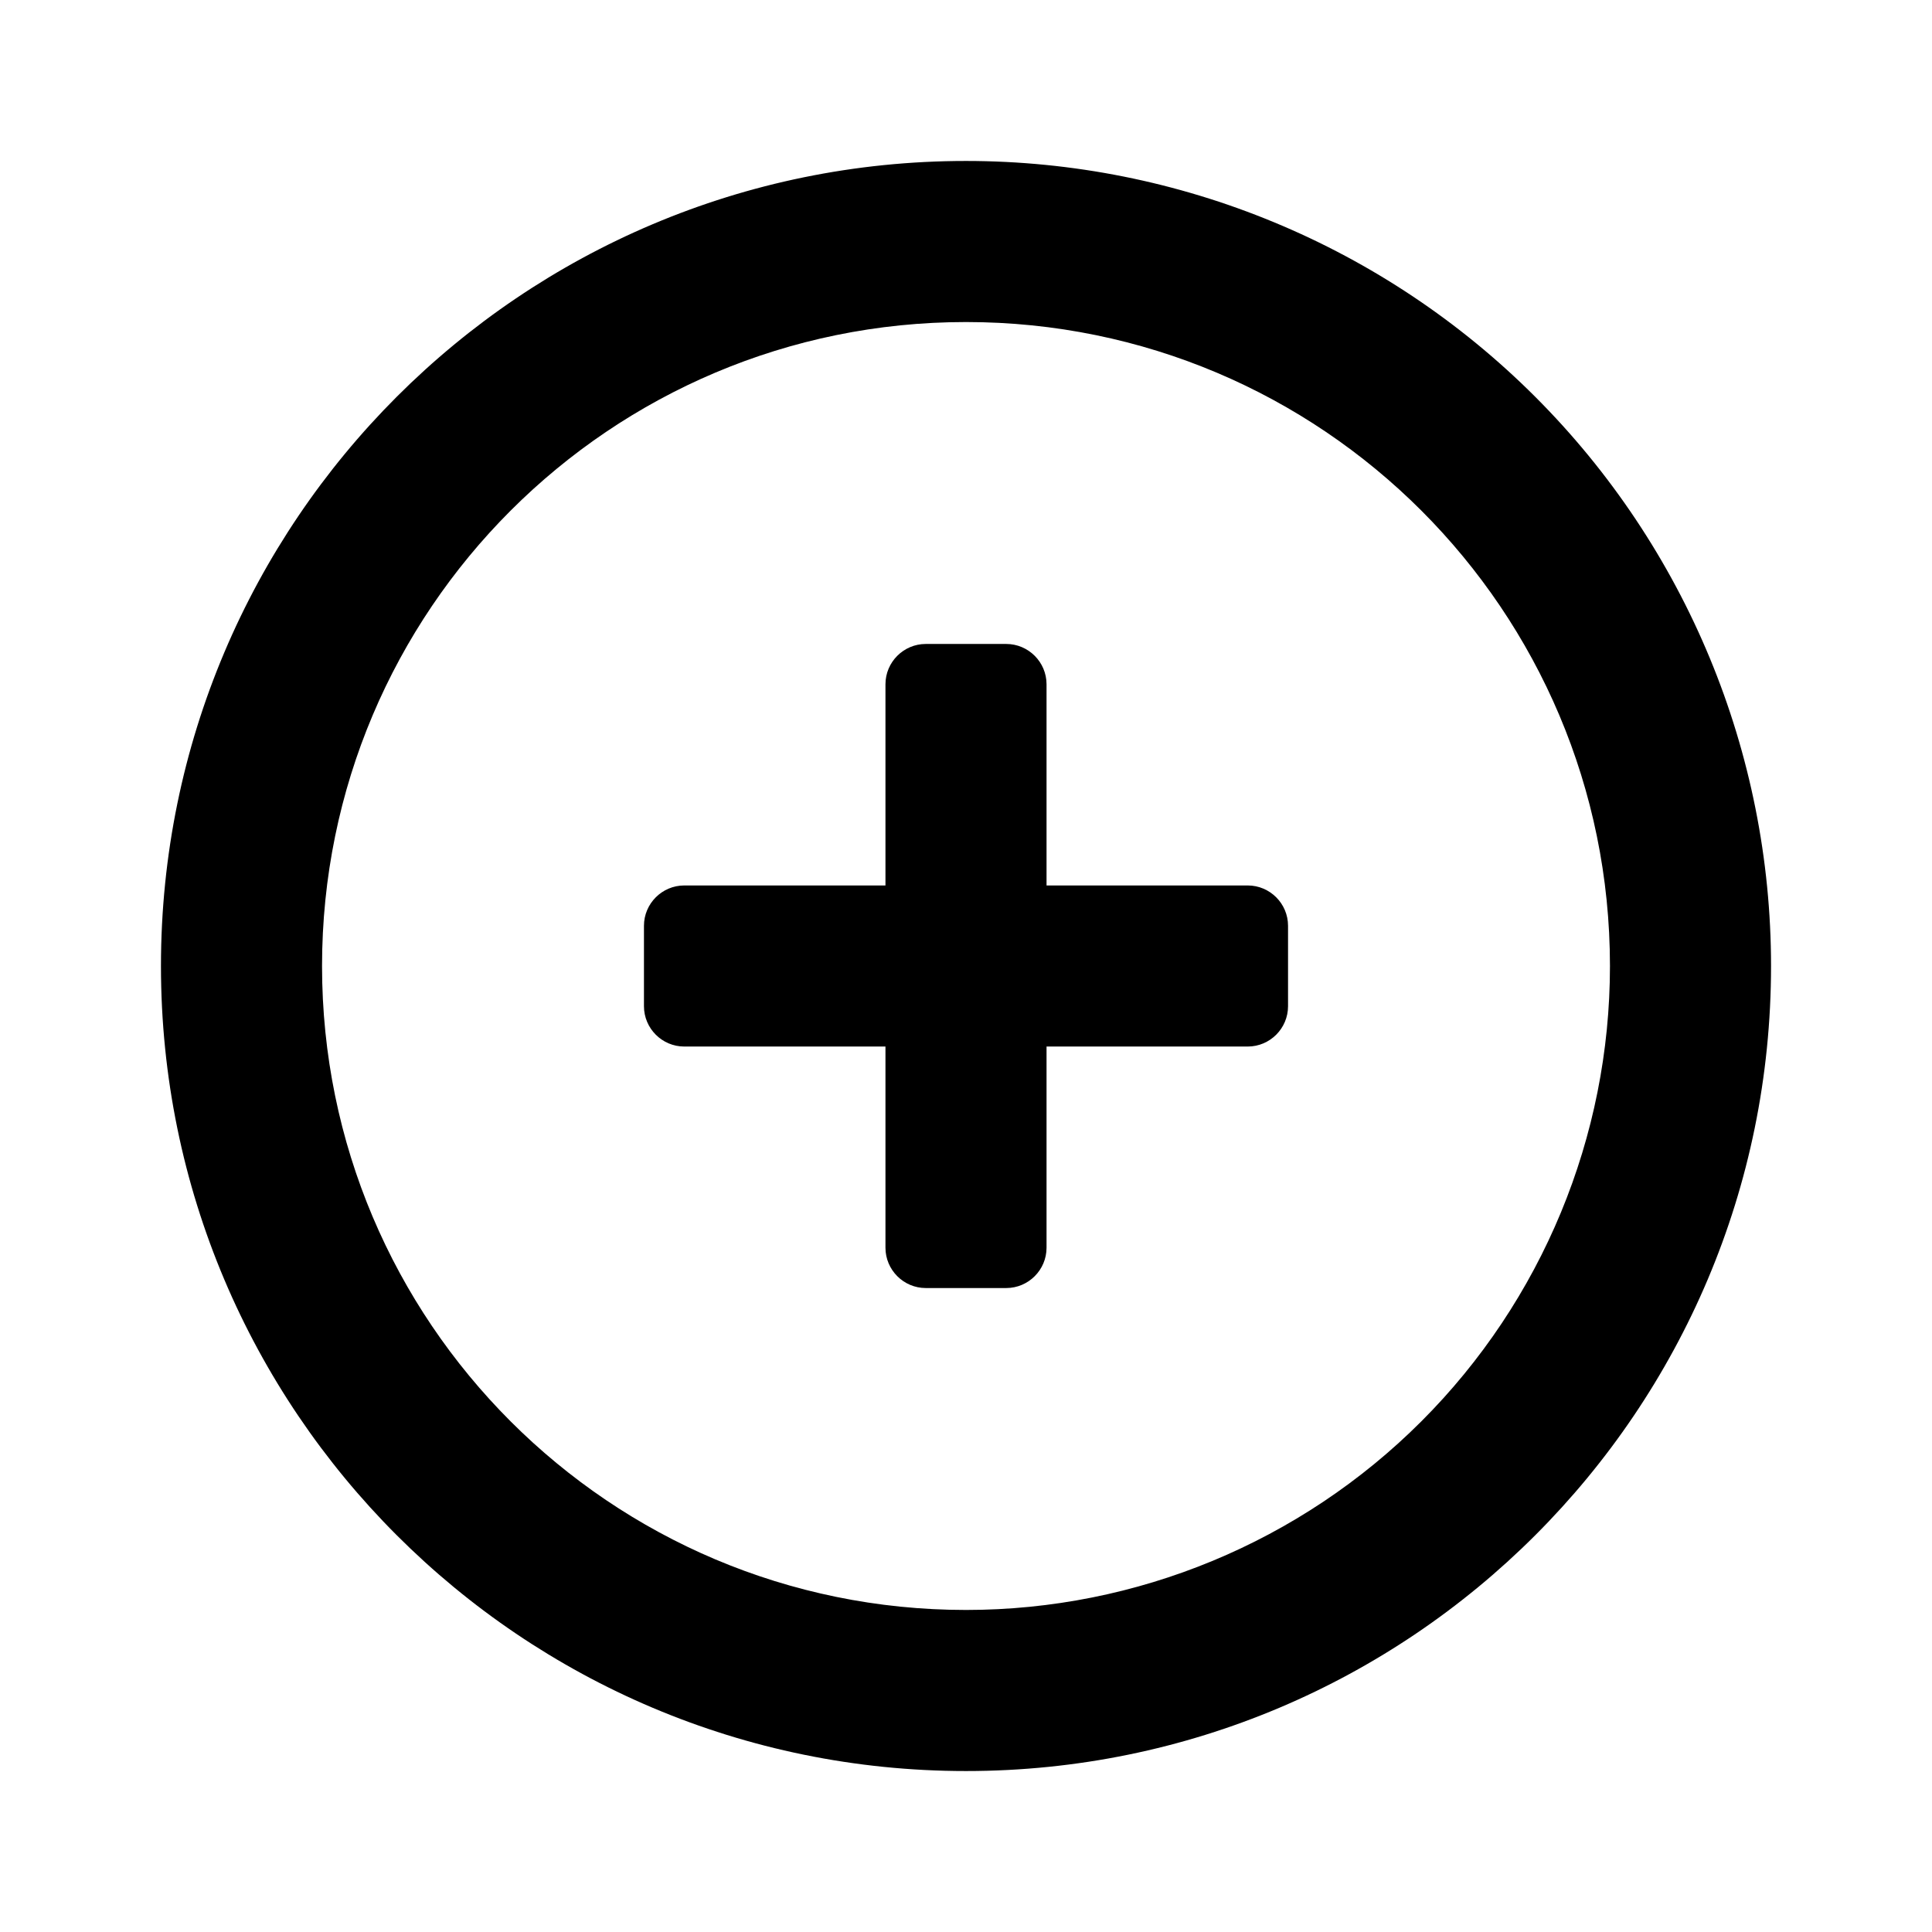
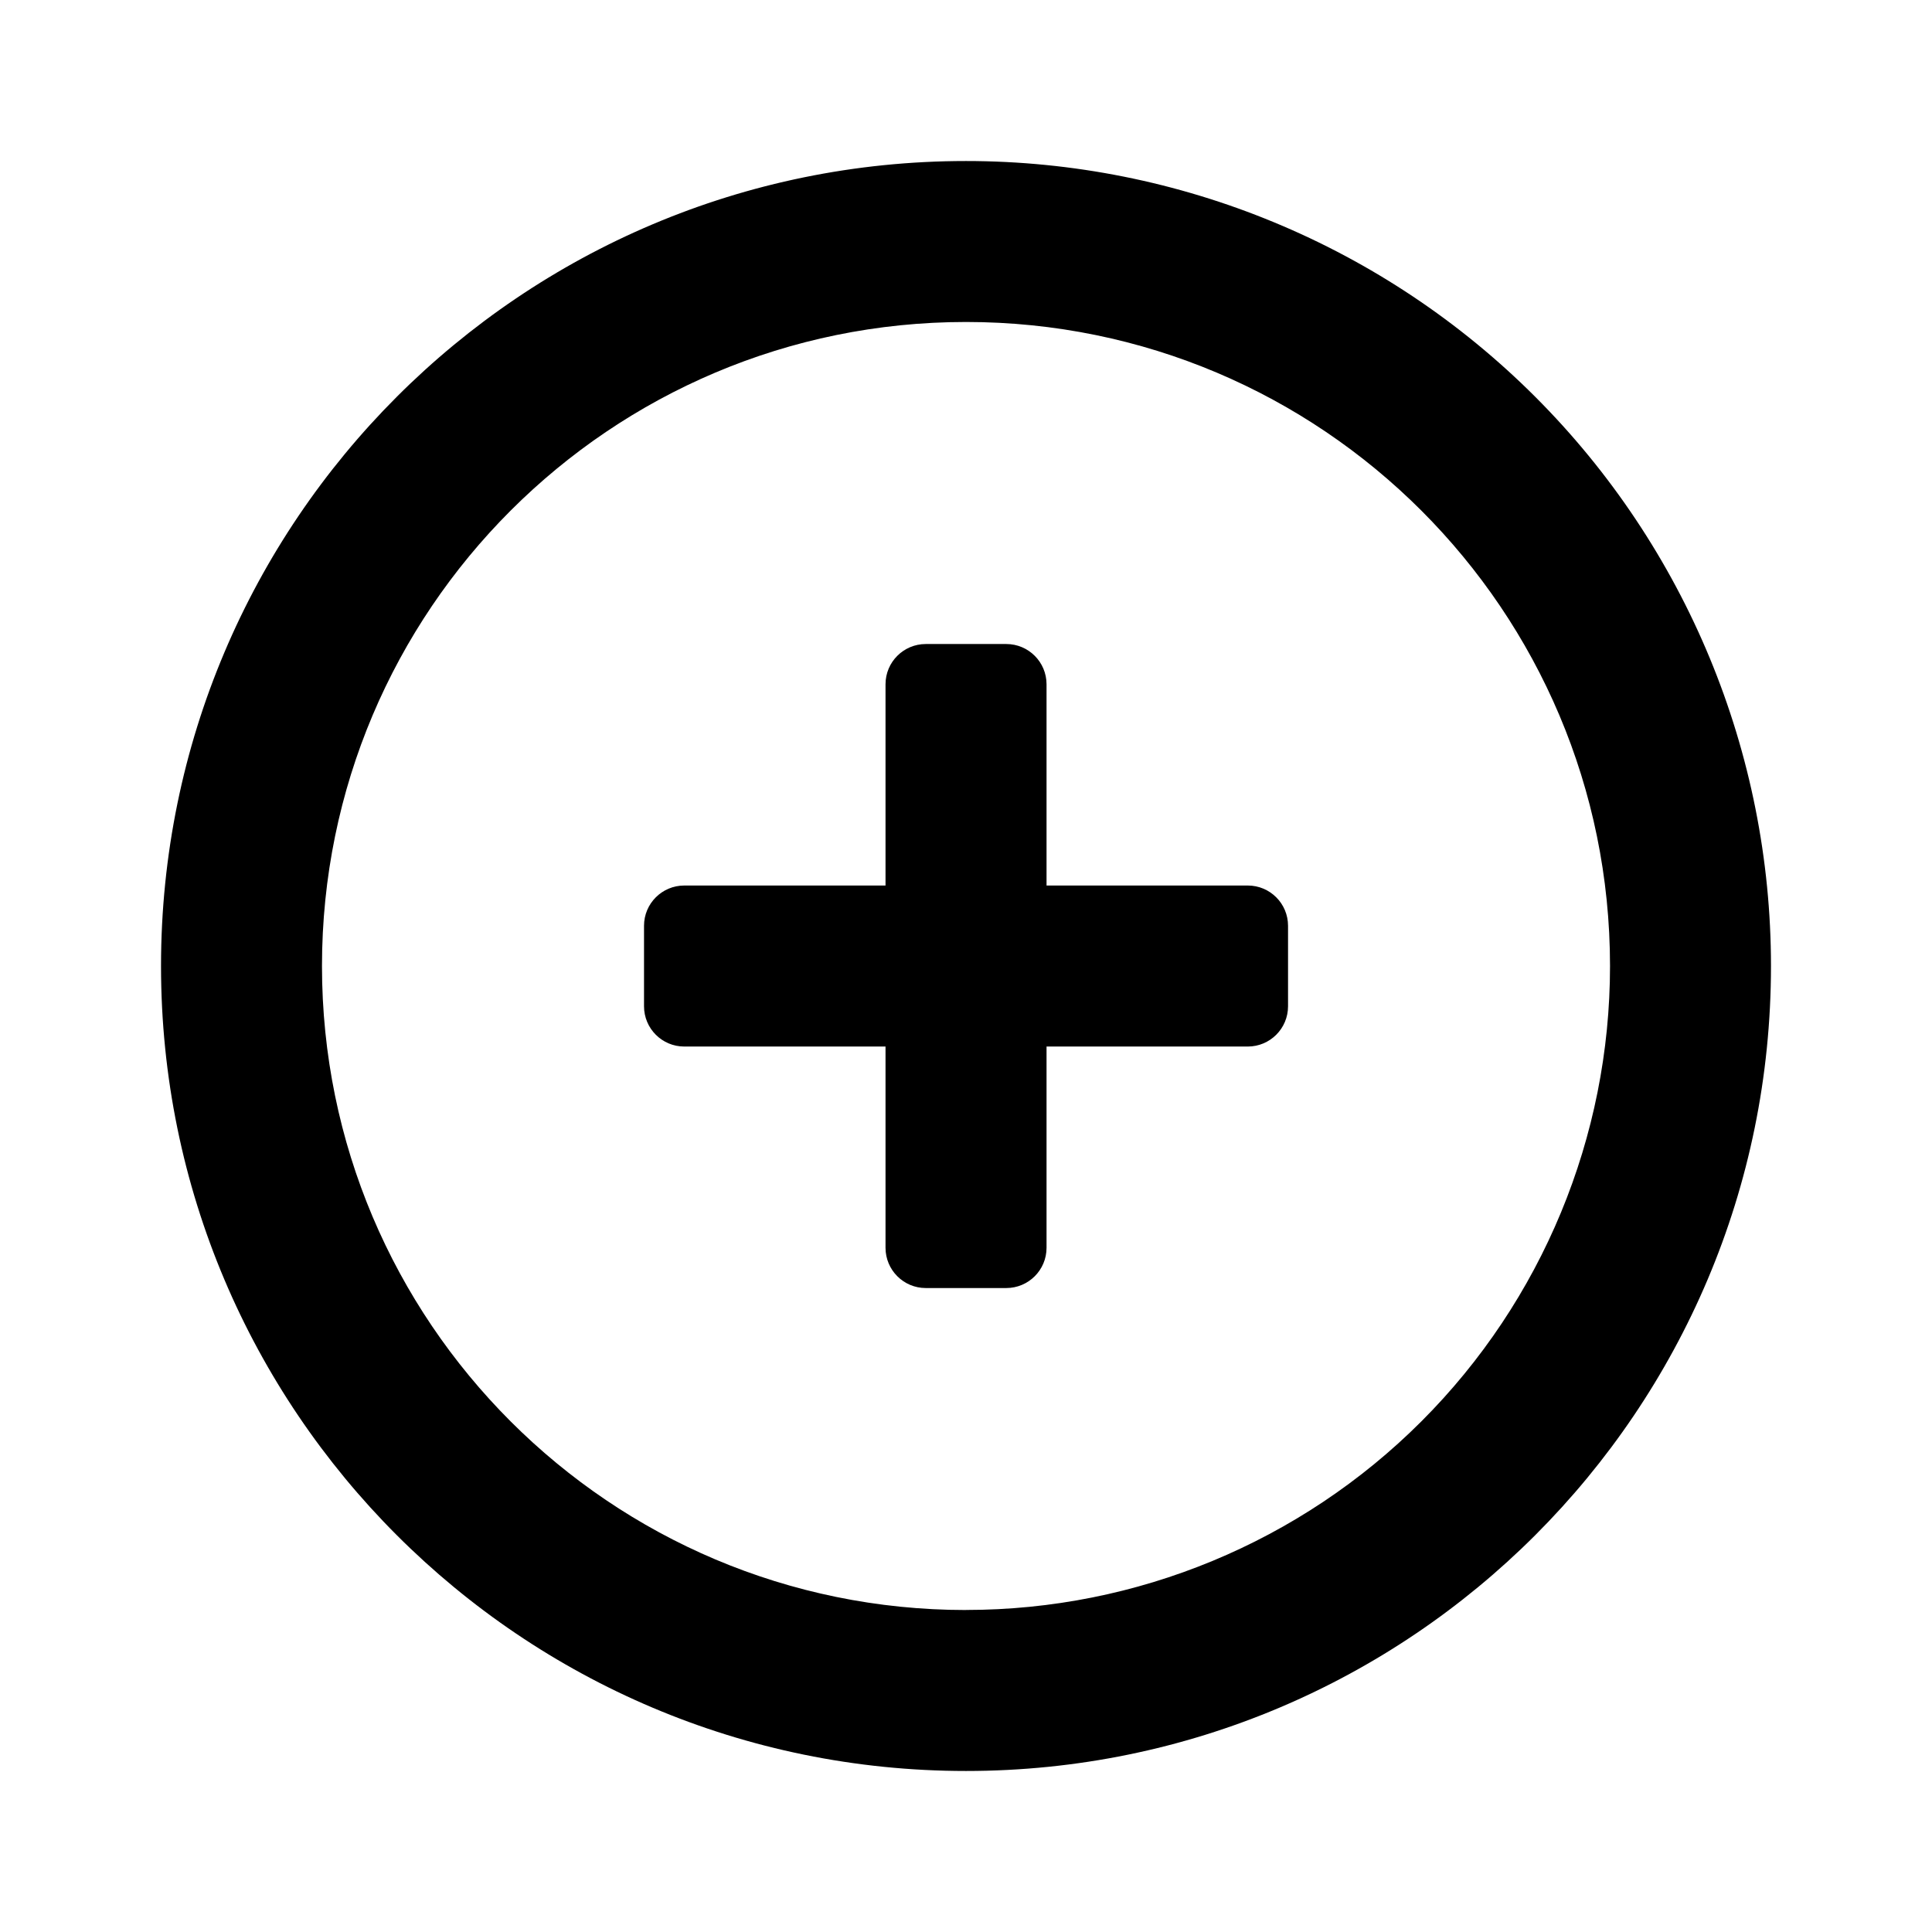
- <svg xmlns="http://www.w3.org/2000/svg" width="16px" height="16px" viewBox="0 0 16 16" version="1.1">
-   <g id="完整" stroke="none" stroke-width="1" fill="none" fill-rule="evenodd">
-     <g id="我的项目/训练代码-创建配置文件" transform="translate(-726, -1228)" fill="#000000" fill-rule="nonzero">
-       <g id="编组-4" transform="translate(596, 1224)">
-         <g id="ico-/-24-/-files-/-files_outlined备份-8" transform="translate(130, 4)">
-           <path d="M8,1.333 C4.318,1.333 1.333,4.318 1.333,8 C1.333,11.682 4.318,14.667 8,14.667 C11.682,14.667 14.667,11.682 14.667,8 C14.667,6.232 13.964,4.536 12.714,3.286 C11.464,2.036 9.768,1.333 8,1.333 Z M8,13.333 C5.054,13.333 2.667,10.946 2.667,8 C2.667,5.054 5.054,2.667 8,2.667 C10.946,2.667 13.333,5.054 13.333,8 C13.333,9.414 12.771,10.771 11.771,11.771 C10.771,12.771 9.414,13.333 8,13.333 Z M10.333,7.333 L8.667,7.333 L8.667,5.667 C8.667,5.483 8.517,5.333 8.333,5.333 L7.667,5.333 C7.483,5.333 7.333,5.483 7.333,5.667 L7.333,7.333 L5.667,7.333 C5.483,7.333 5.333,7.483 5.333,7.667 L5.333,8.333 C5.333,8.517 5.483,8.667 5.667,8.667 L7.333,8.667 L7.333,10.333 C7.333,10.517 7.483,10.667 7.667,10.667 L8.333,10.667 C8.517,10.667 8.667,10.517 8.667,10.333 L8.667,8.667 L10.333,8.667 C10.517,8.667 10.667,8.517 10.667,8.333 L10.667,7.667 C10.667,7.483 10.517,7.333 10.333,7.333 Z" id="Icon-color" />
-         </g>
-       </g>
-     </g>
-   </g>
+ <svg xmlns="http://www.w3.org/2000/svg" version="1.1" width="32" height="32" viewBox="0 0 32 32">
+   <path fill="currentColor" d="M16 2.667c-7.364 0-13.333 5.97-13.333 13.333s5.97 13.333 13.333 13.333c7.364 0 13.333-5.97 13.333-13.333 0-3.536-1.405-6.928-3.905-9.428s-5.892-3.905-9.428-3.905zM16 26.667c-5.891 0-10.667-4.776-10.667-10.667s4.776-10.667 10.667-10.667c5.891 0 10.667 4.776 10.667 10.667 0 2.829-1.124 5.542-3.124 7.542s-4.713 3.124-7.542 3.124zM20.667 14.667h-3.333v-3.333c0-0.368-0.298-0.667-0.667-0.667h-1.333c-0.368 0-0.667 0.298-0.667 0.667v3.333h-3.333c-0.368 0-0.667 0.298-0.667 0.667v1.333c0 0.368 0.298 0.667 0.667 0.667h3.333v3.333c0 0.368 0.298 0.667 0.667 0.667h1.333c0.368 0 0.667-0.298 0.667-0.667v-3.333h3.333c0.368 0 0.667-0.298 0.667-0.667v-1.333c0-0.368-0.298-0.667-0.667-0.667z" />
</svg>
